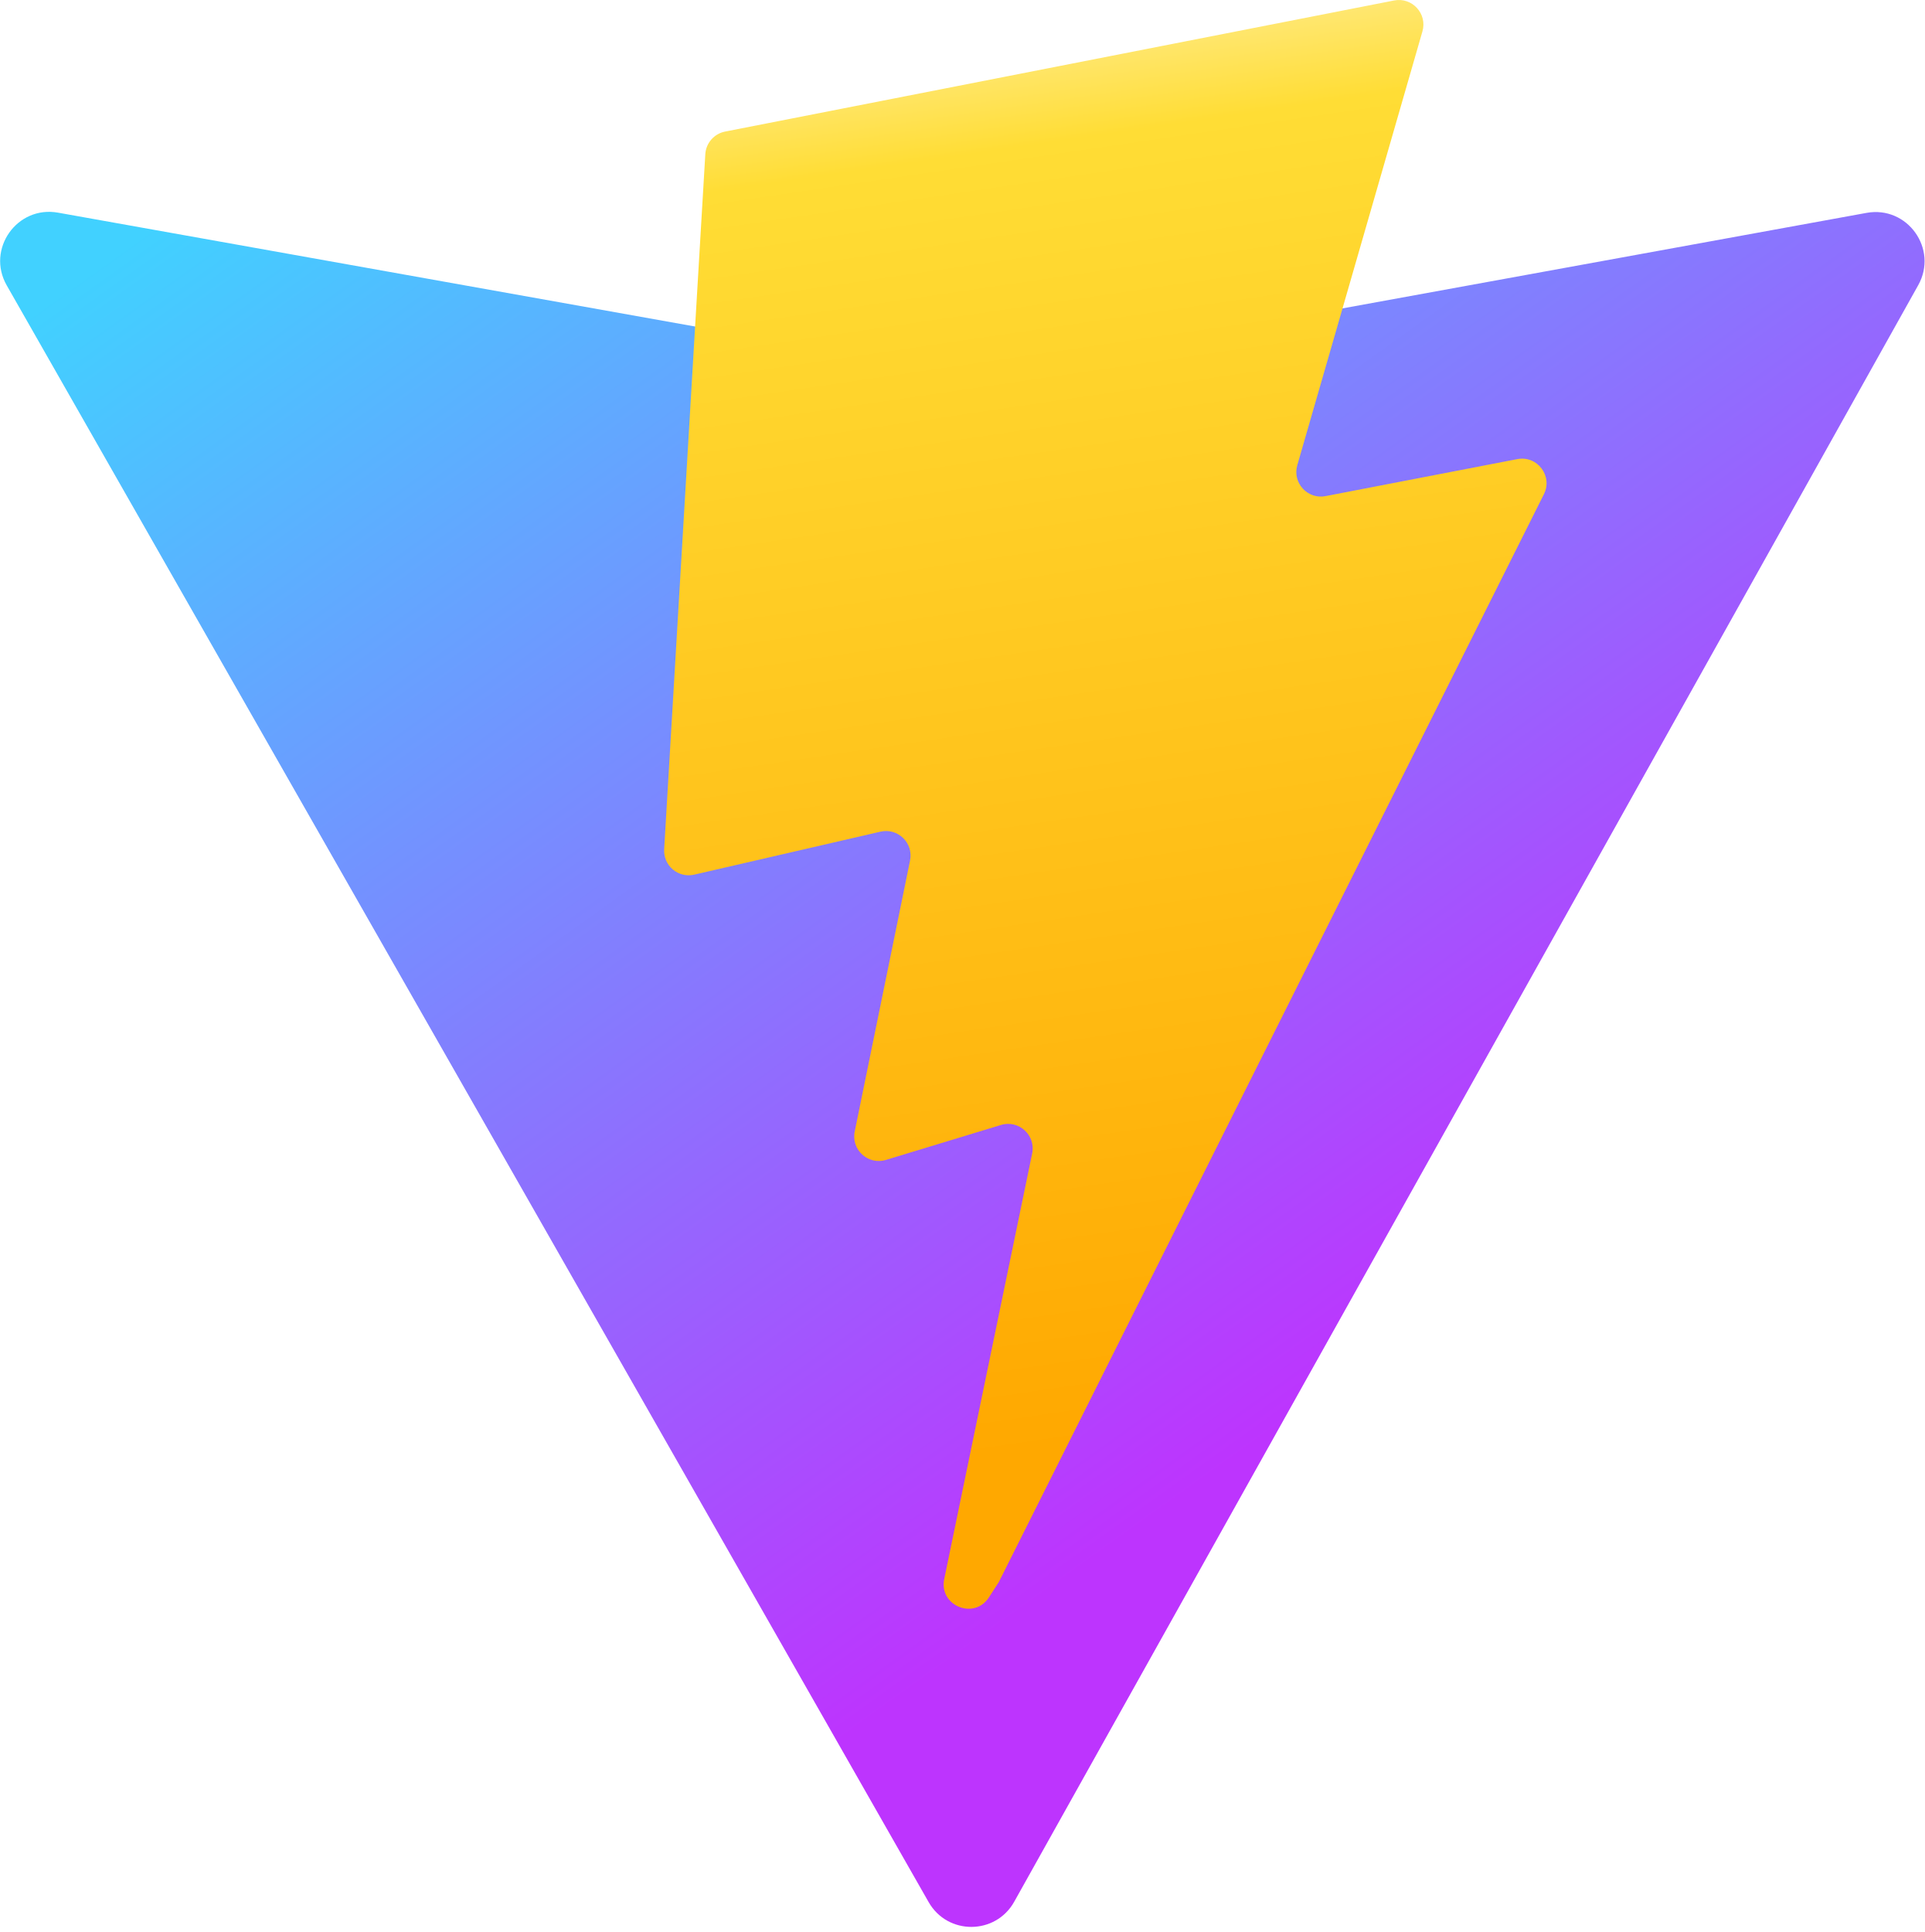
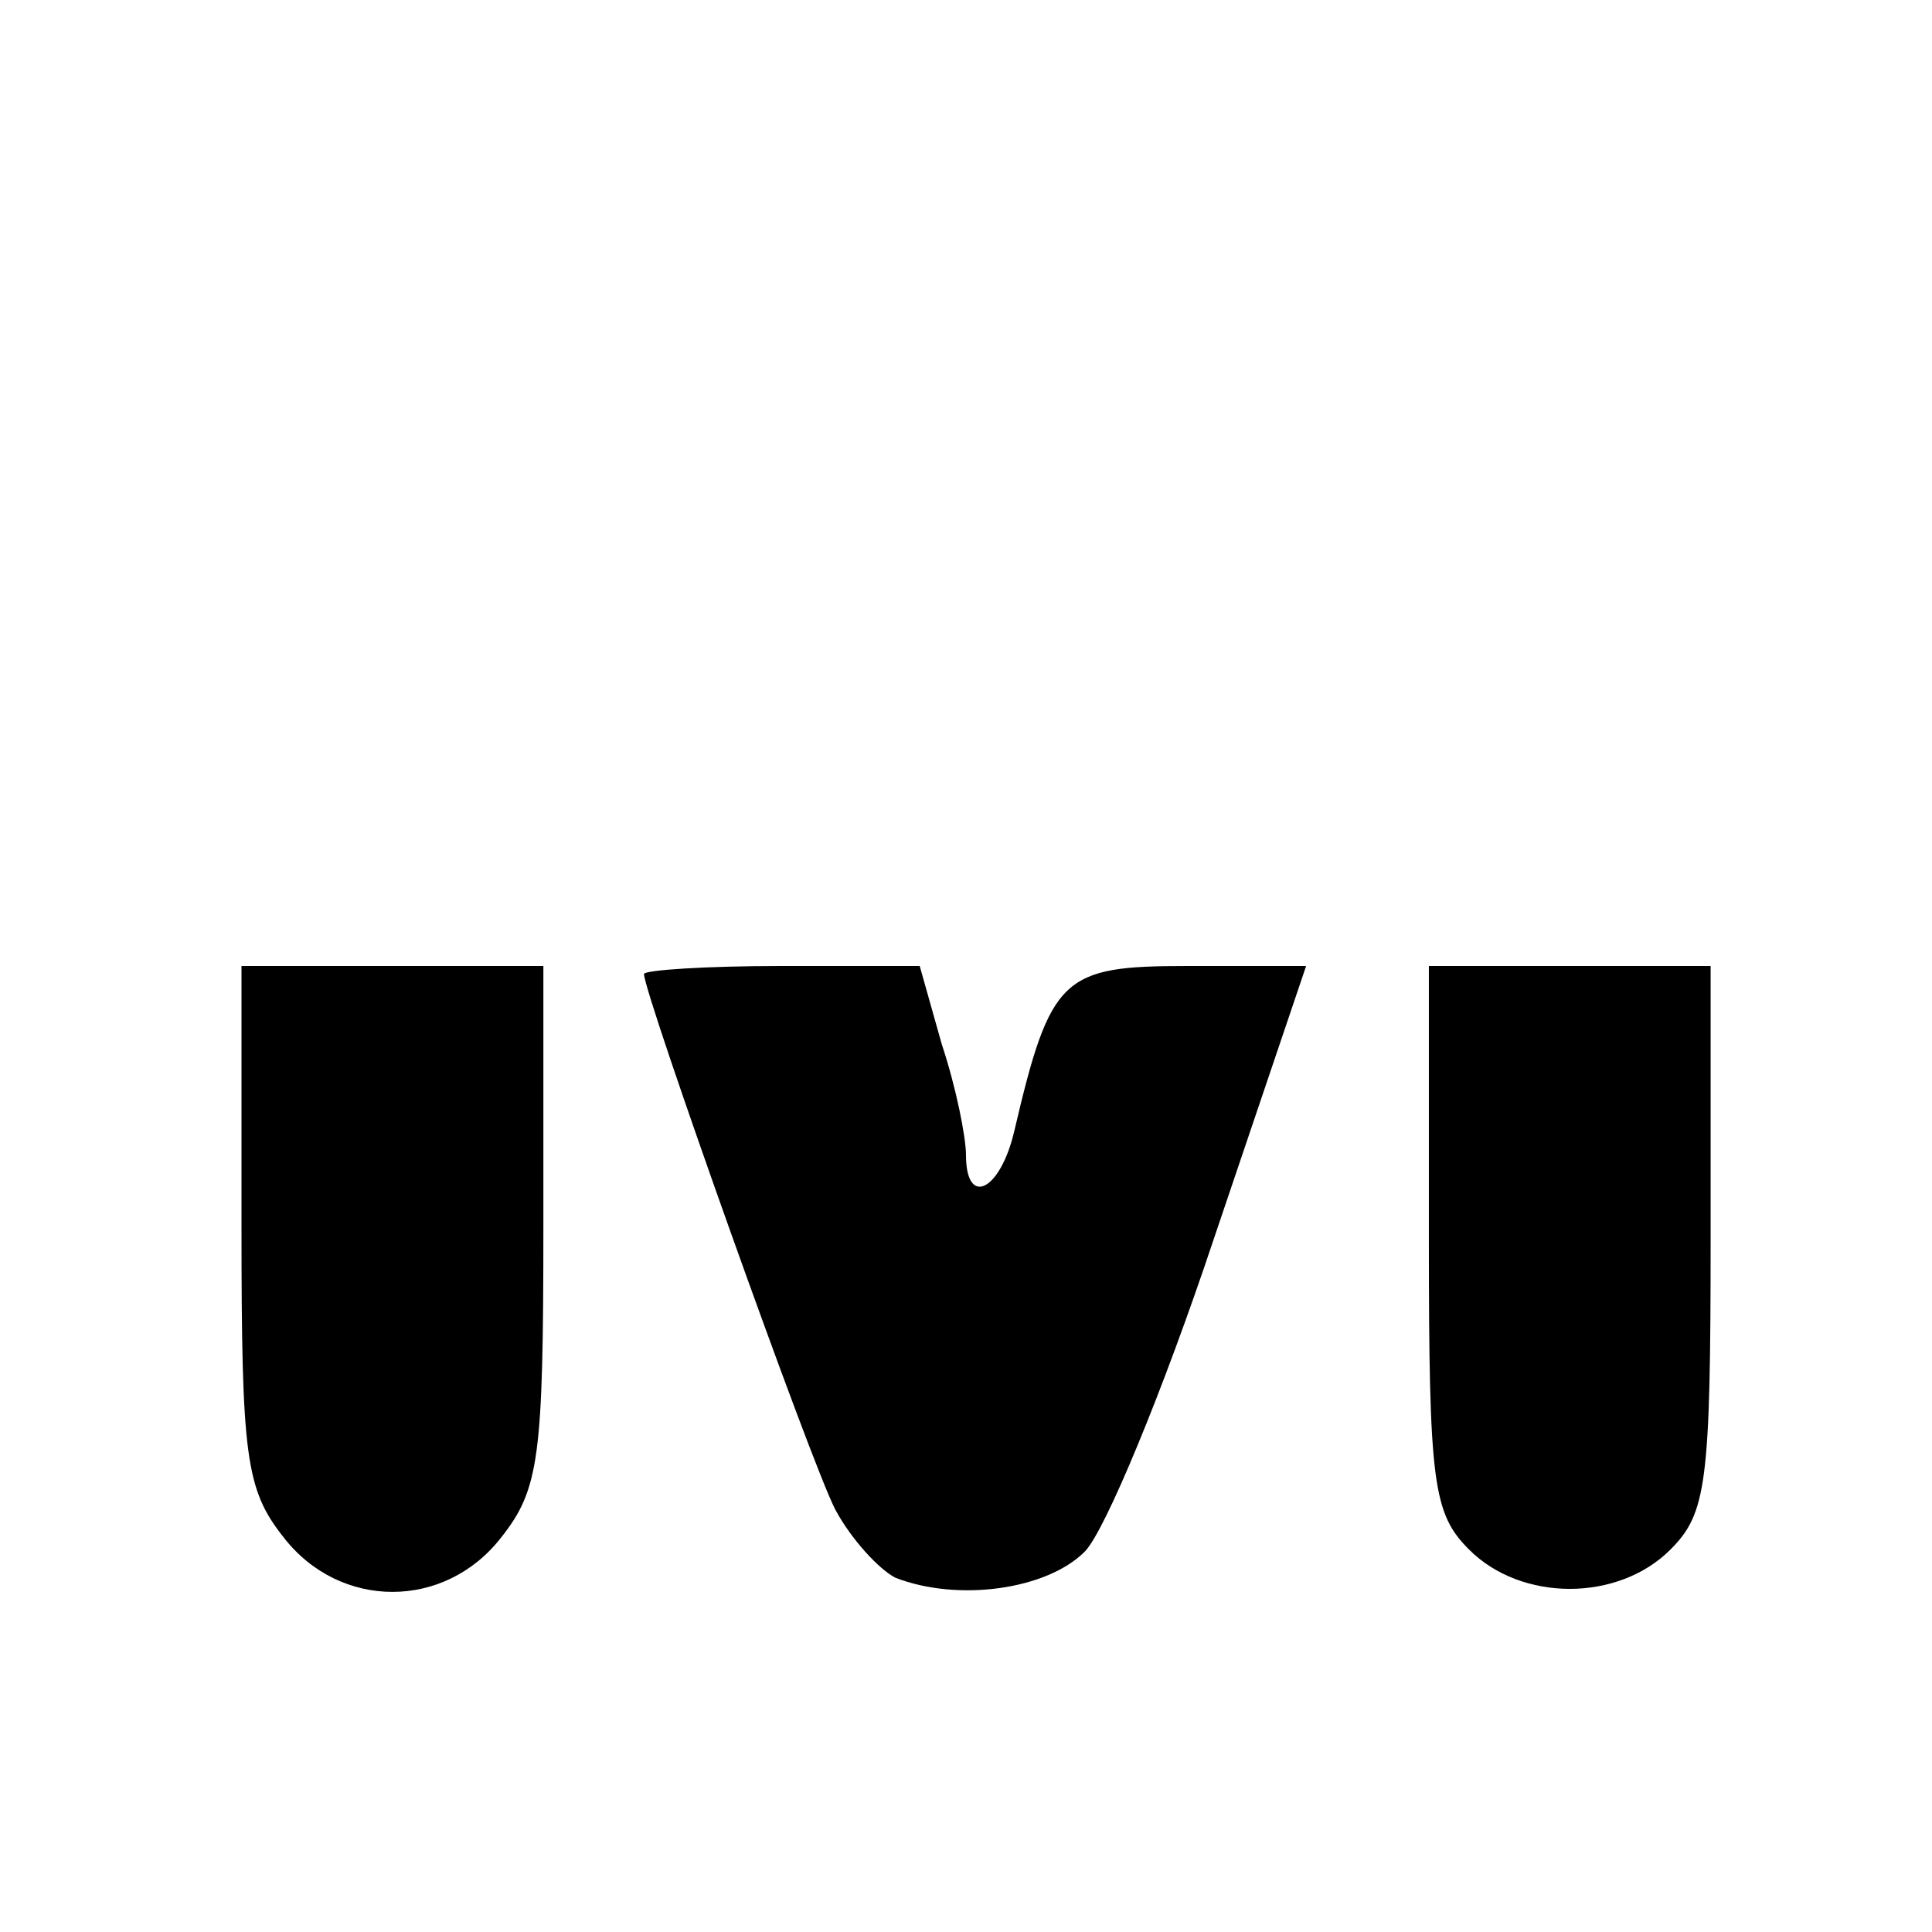
- <svg xmlns="http://www.w3.org/2000/svg" aria-hidden="true" role="img" class="iconify iconify--logos" width="31.88" height="32" preserveAspectRatio="xMidYMid meet" viewBox="0 0 256 257">
-   <defs>
-     <linearGradient id="IconifyId1813088fe1fbc01fb466" x1="-.828%" x2="57.636%" y1="7.652%" y2="78.411%">
-       <stop offset="0%" stop-color="#41D1FF" />
-       <stop offset="100%" stop-color="#BD34FE" />
-     </linearGradient>
-     <linearGradient id="IconifyId1813088fe1fbc01fb467" x1="43.376%" x2="50.316%" y1="2.242%" y2="89.03%">
-       <stop offset="0%" stop-color="#FFEA83" />
-       <stop offset="8.333%" stop-color="#FFDD35" />
-       <stop offset="100%" stop-color="#FFA800" />
-     </linearGradient>
-   </defs>
-   <path fill="url(#IconifyId1813088fe1fbc01fb466)" d="M255.153 37.938L134.897 252.976c-2.483 4.44-8.862 4.466-11.382.048L.875 37.958c-2.746-4.814 1.371-10.646 6.827-9.67l120.385 21.517a6.537 6.537 0 0 0 2.322-.004l117.867-21.483c5.438-.991 9.574 4.796 6.877 9.62Z" />
-   <path fill="url(#IconifyId1813088fe1fbc01fb467)" d="M185.432.063L96.44 17.501a3.268 3.268 0 0 0-2.634 3.014l-5.474 92.456a3.268 3.268 0 0 0 3.997 3.378l24.777-5.718c2.318-.535 4.413 1.507 3.936 3.838l-7.361 36.047c-.495 2.426 1.782 4.5 4.151 3.78l15.304-4.649c2.372-.72 4.652 1.36 4.15 3.788l-11.698 56.621c-.732 3.542 3.979 5.473 5.943 2.437l1.313-2.028l72.516-144.72c1.215-2.423-.88-5.186-3.54-4.672l-25.505 4.922c-2.396.462-4.435-1.77-3.759-4.114l16.646-57.705c.677-2.35-1.37-4.583-3.769-4.113Z" />
+ <svg xmlns="http://www.w3.org/2000/svg" version="1.0" width="96pt" height="96pt" viewBox="0 0 96 96" preserveAspectRatio="xMidYMid meet">
+   <g transform="translate(0,96) scale(0.1,-0.1)" fill="#000000" stroke="none">
+     <path d="M120 351 c0 -115 2 -131 21 -155 28 -36 80 -36 108 0 19 24 21 40 21 155 l0 129 -75 0 -75 0 0 -129z" />
+     <path d="M320 476 c0 -10 83 -243 95 -266 8 -15 22 -30 30 -34 31 -12 75 -6 94 13 10 10 39 80 64 155 l46 136 -59 0 c-62 0 -68 -5 -86 -82 -7 -30 -24 -38 -24 -12 0 9 -5 34 -12 55 l-11 39 -69 0 c-37 0 -68 -2 -68 -4z" />
+     <path d="M710 345 c0 -122 2 -137 20 -155 26 -26 74 -26 100 0 18 18 20 33 20 155 l0 135 -70 0 -70 0 0 -135z" />
+   </g>
</svg>
